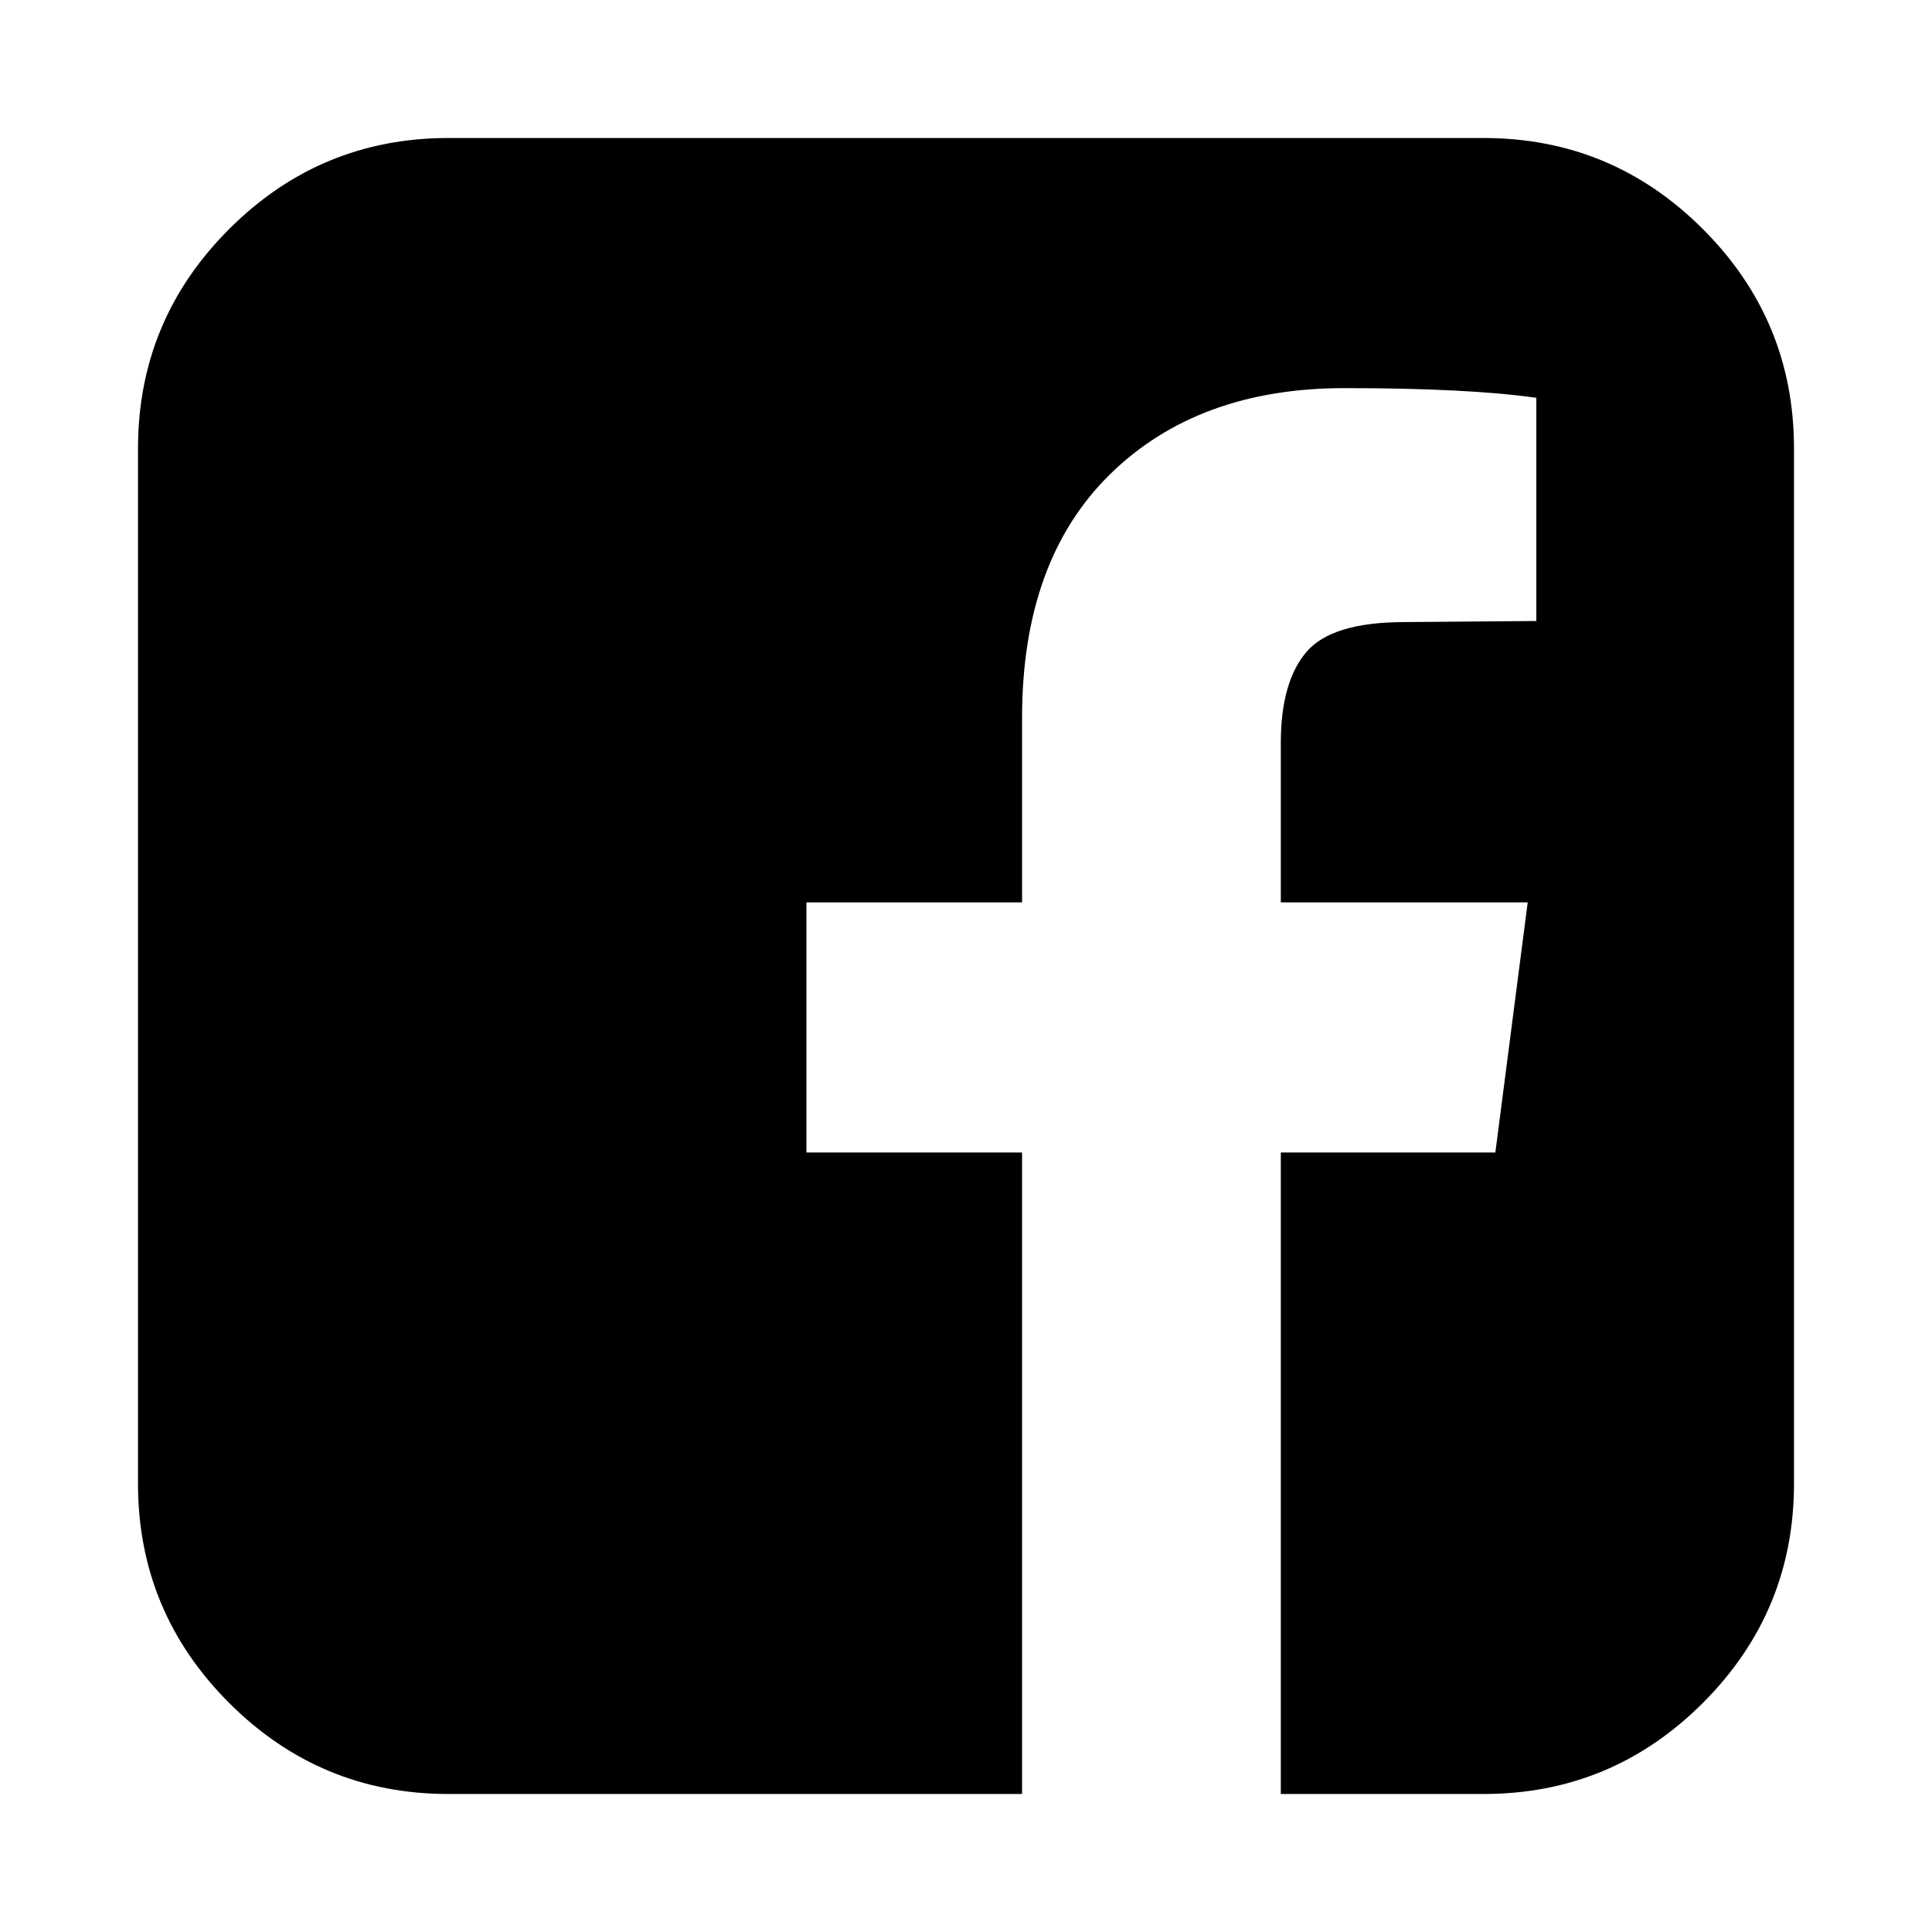
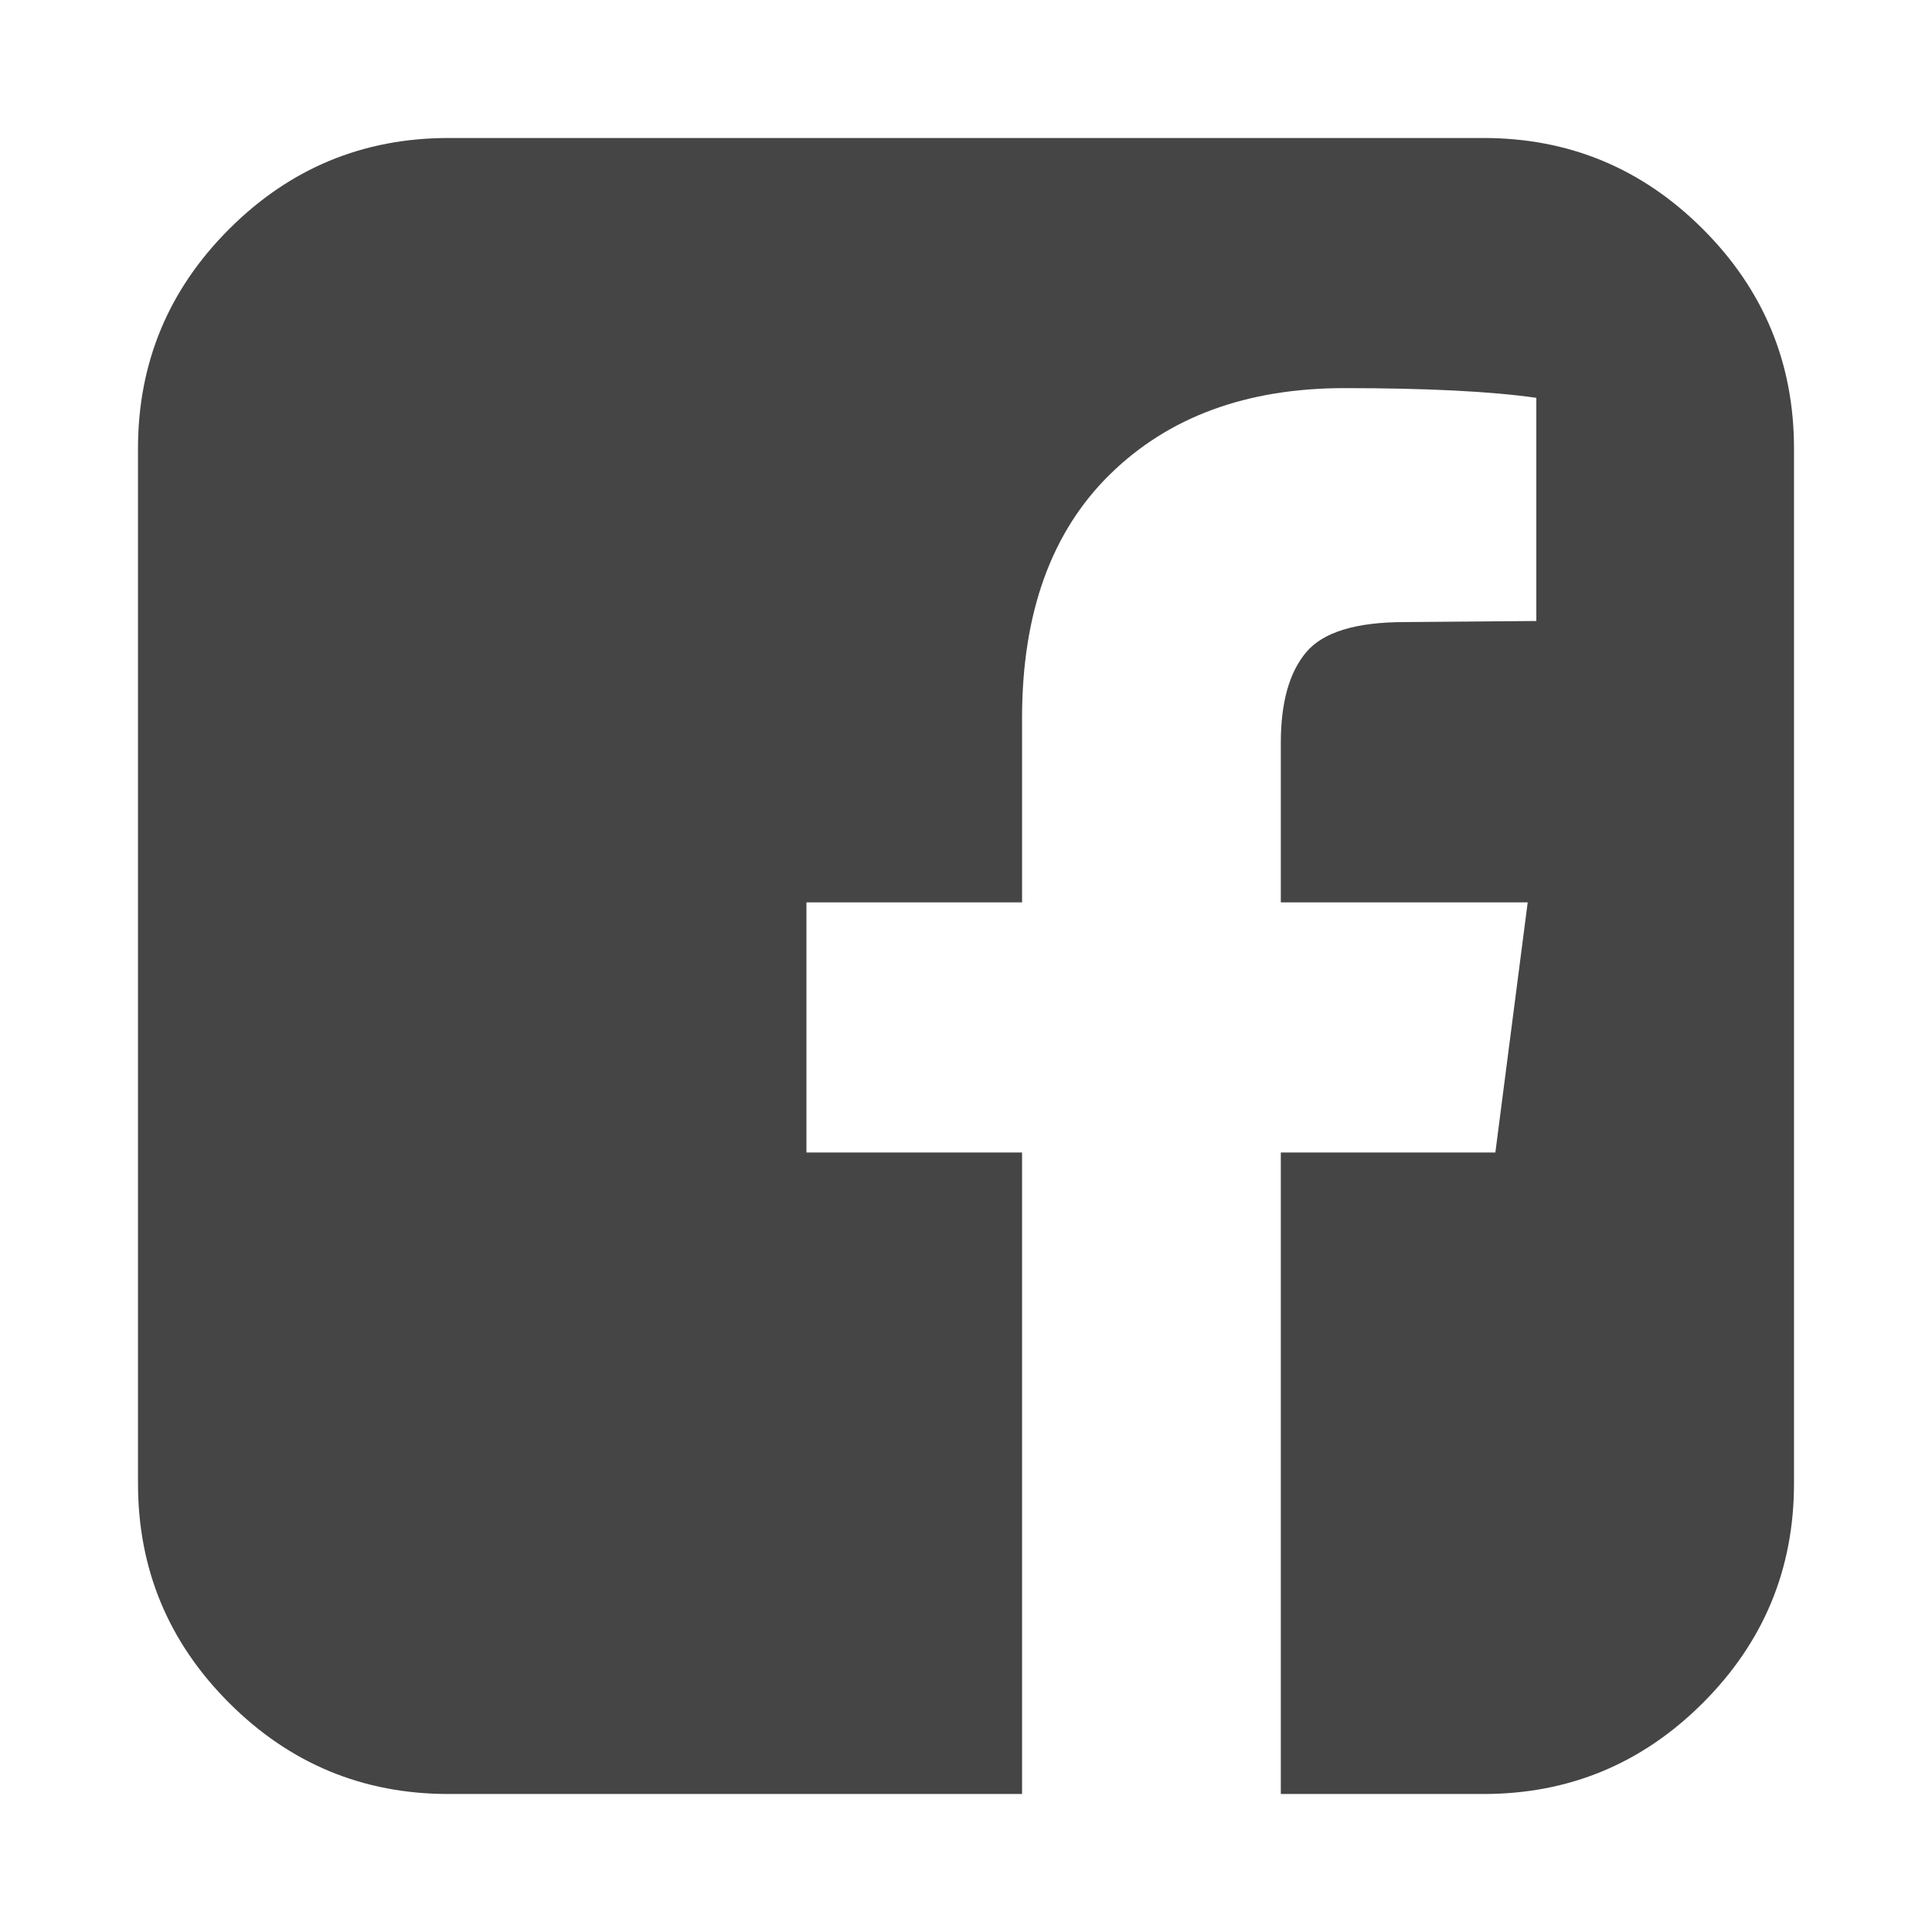
<svg xmlns="http://www.w3.org/2000/svg" width="1792" height="1792" viewBox="0 0 1792 1792">
-   <path d="M1376 128q119 0 203.5 84.5T1664 416v960q0 119-84.5 203.5T1376 1664h-188v-595h199l30-232h-229V689q0-56 23.5-84t91.5-28l122-1V369q-63-9-178-9-136 0-217.5 80T948 666v171H748v232h200v595H416q-119 0-203.5-84.5T128 1376V416q0-119 84.5-203.5T416 128h960z" />
+   <path d="M1376 128q119 0 203.5 84.5T1664 416v960q0 119-84.5 203.5T1376 1664h-188v-595h199l30-232h-229V689q0-56 23.5-84t91.5-28l122-1V369q-63-9-178-9-136 0-217.5 80T948 666v171H748v232h200v595H416q-119 0-203.5-84.5T128 1376V416q0-119 84.5-203.5T416 128h960z" fill="#454545" />
</svg>
